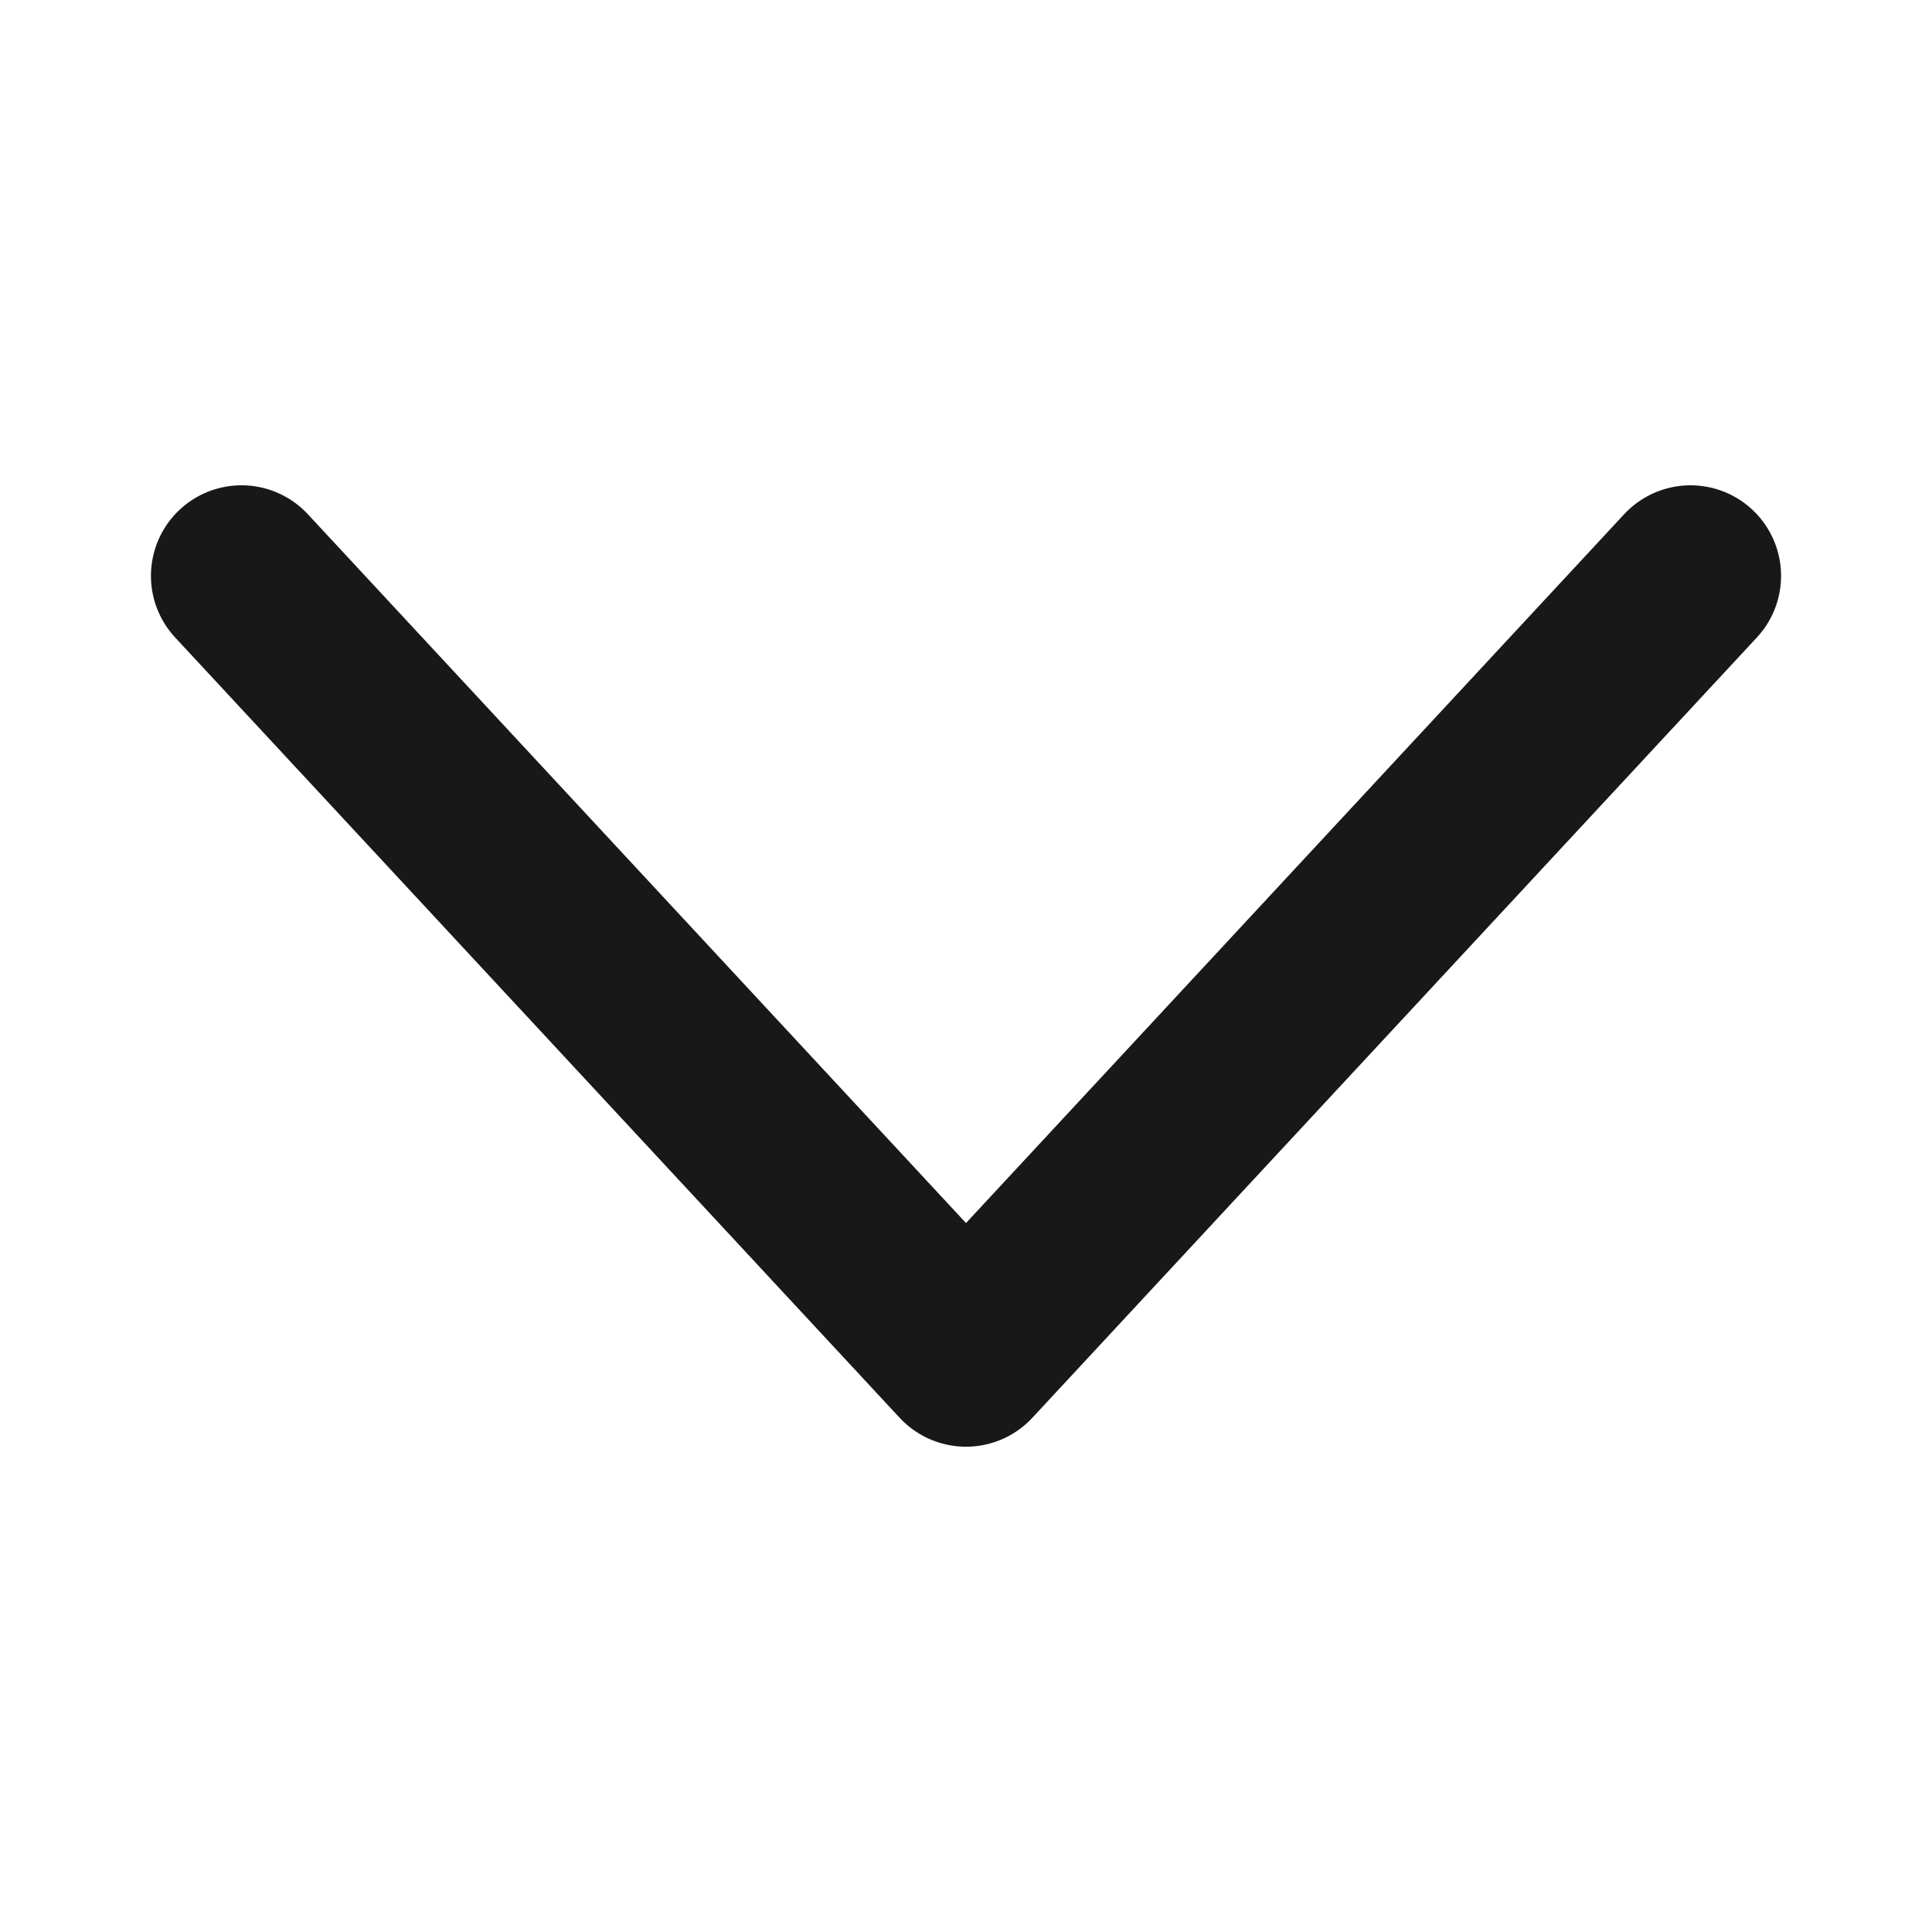
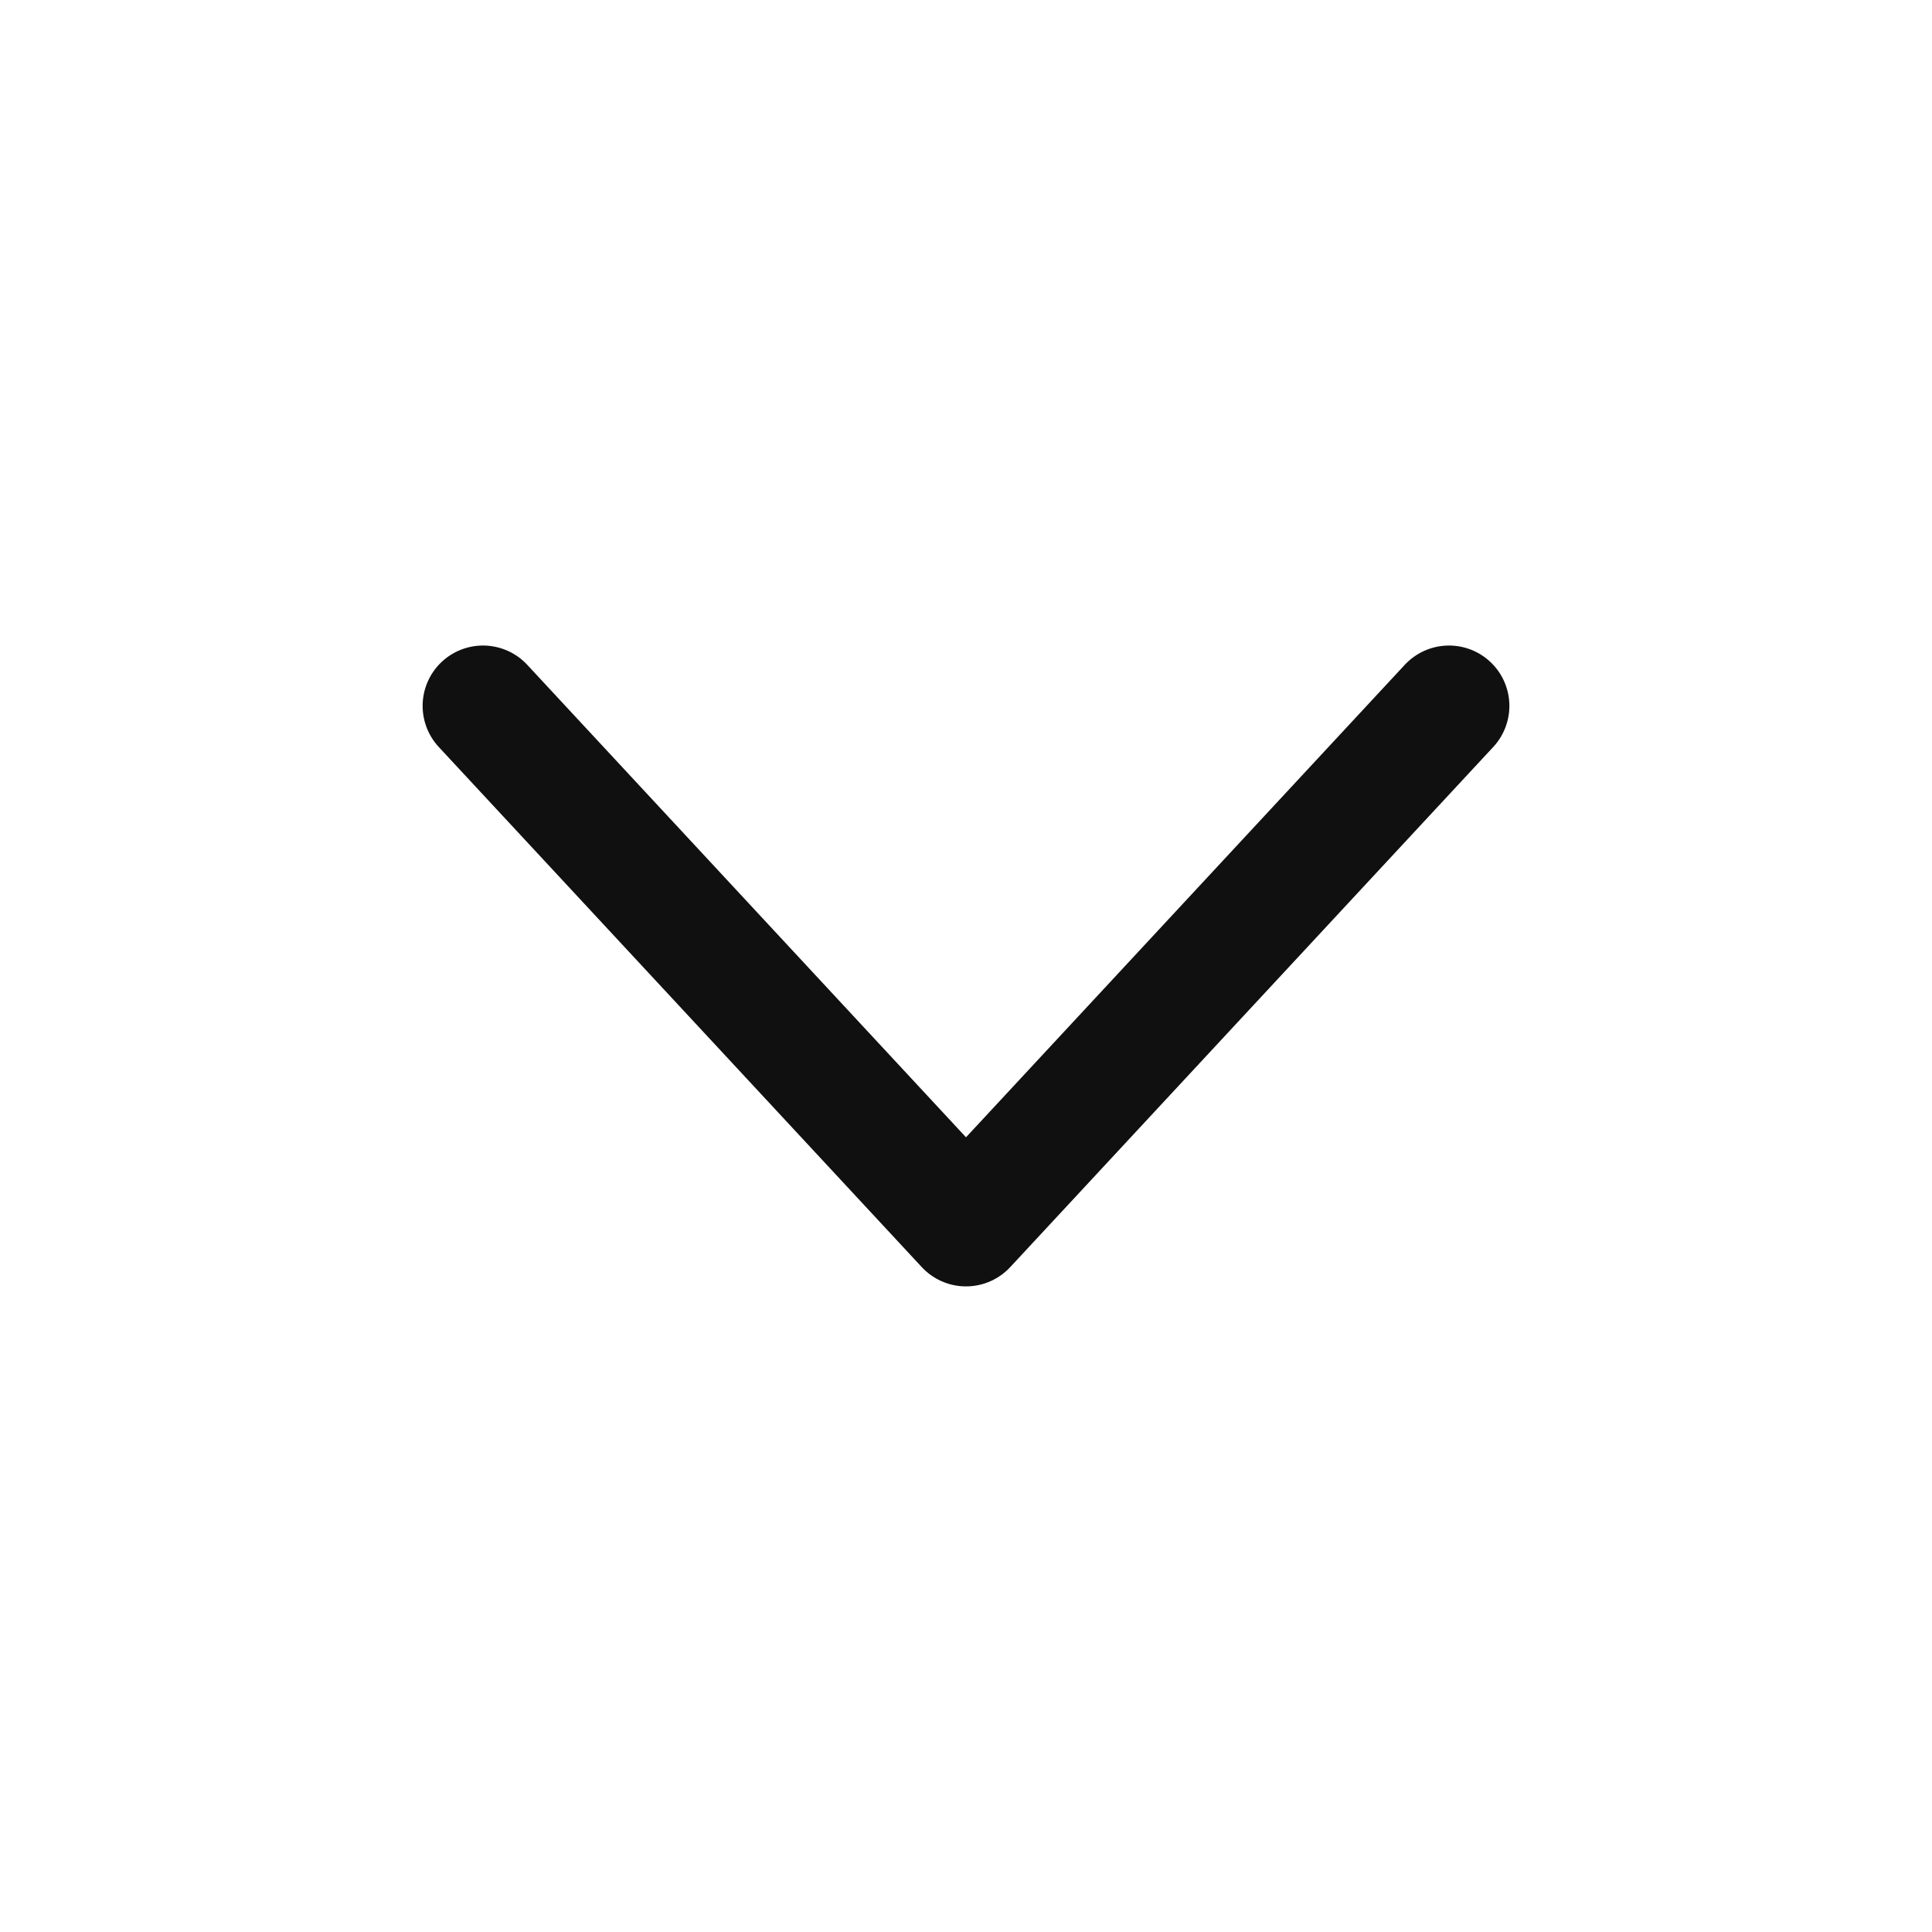
- <svg xmlns="http://www.w3.org/2000/svg" width="16" height="16" viewBox="0 0 16 16" fill="none">
-   <path d="M2 4.769L8 11.231L14 4.769" stroke="#181818" stroke-width="1.5" stroke-linecap="round" stroke-linejoin="round" />
+ <svg xmlns="http://www.w3.org/2000/svg" width="24" height="24" viewBox="0 0 24 24" fill="none">
+   <path d="M6 8.769L12 15.23L18 8.769" stroke="#101010" stroke-width="1.5" stroke-linecap="round" stroke-linejoin="round" />
</svg>
